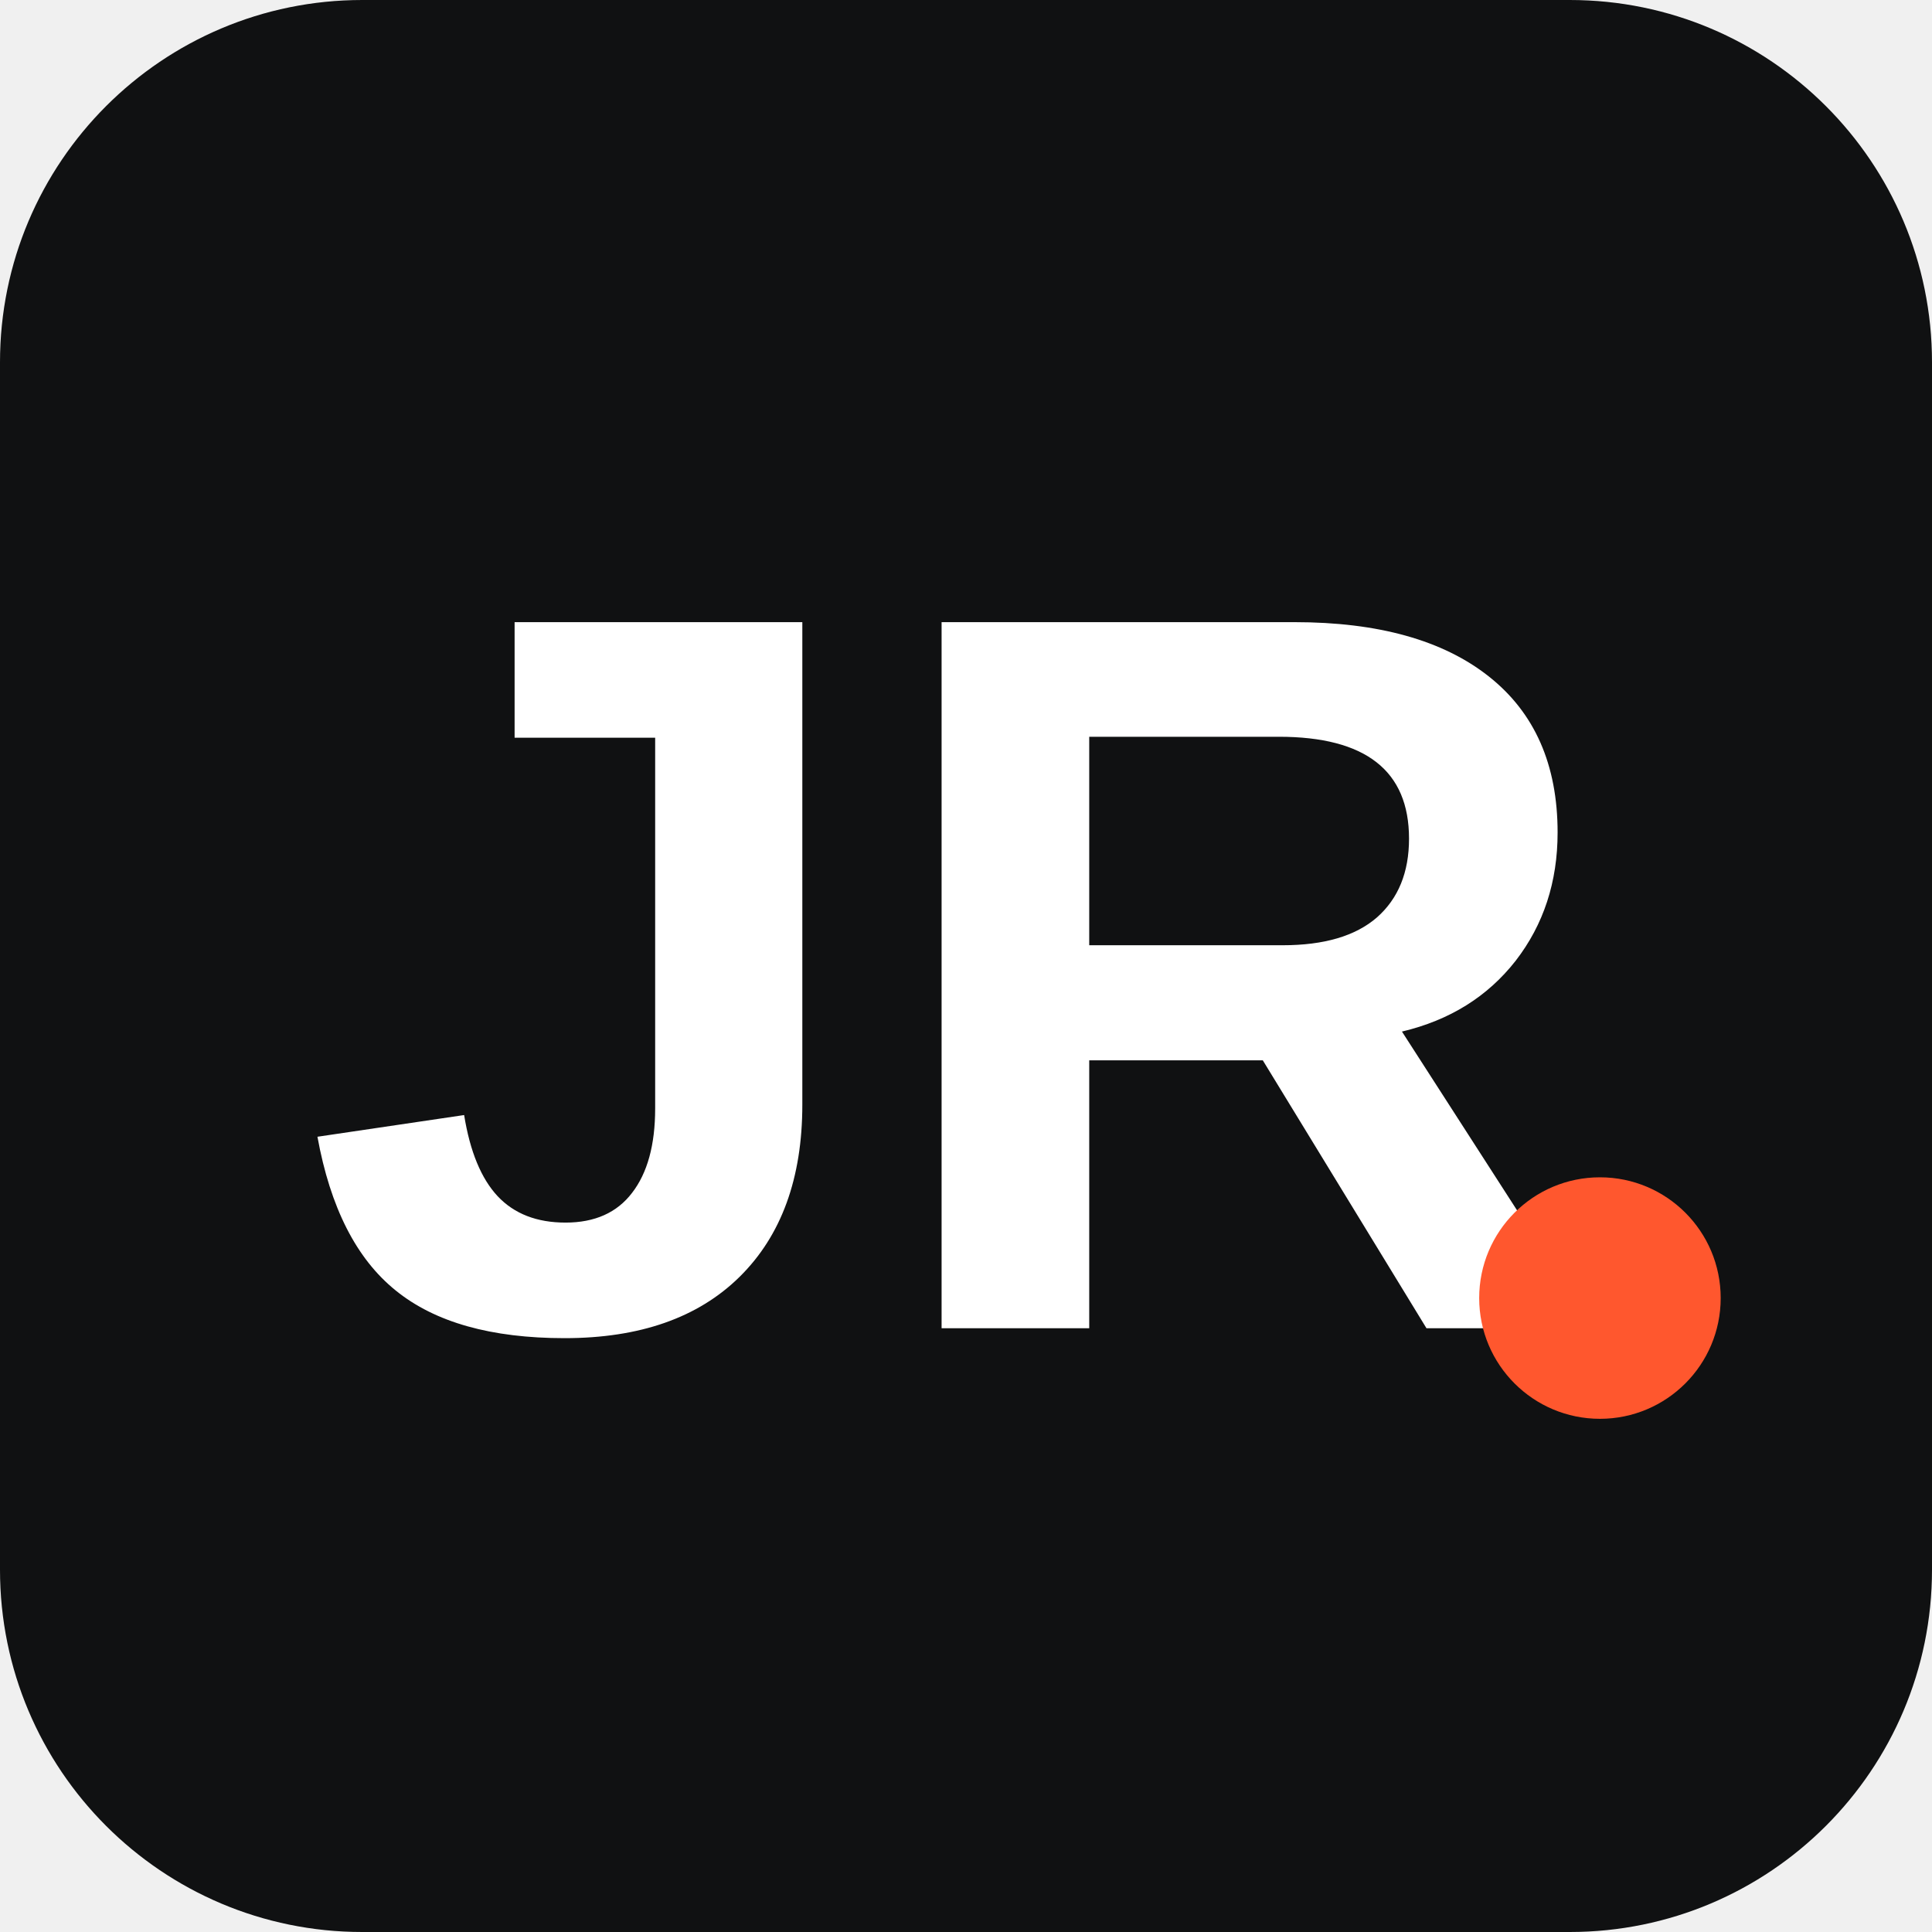
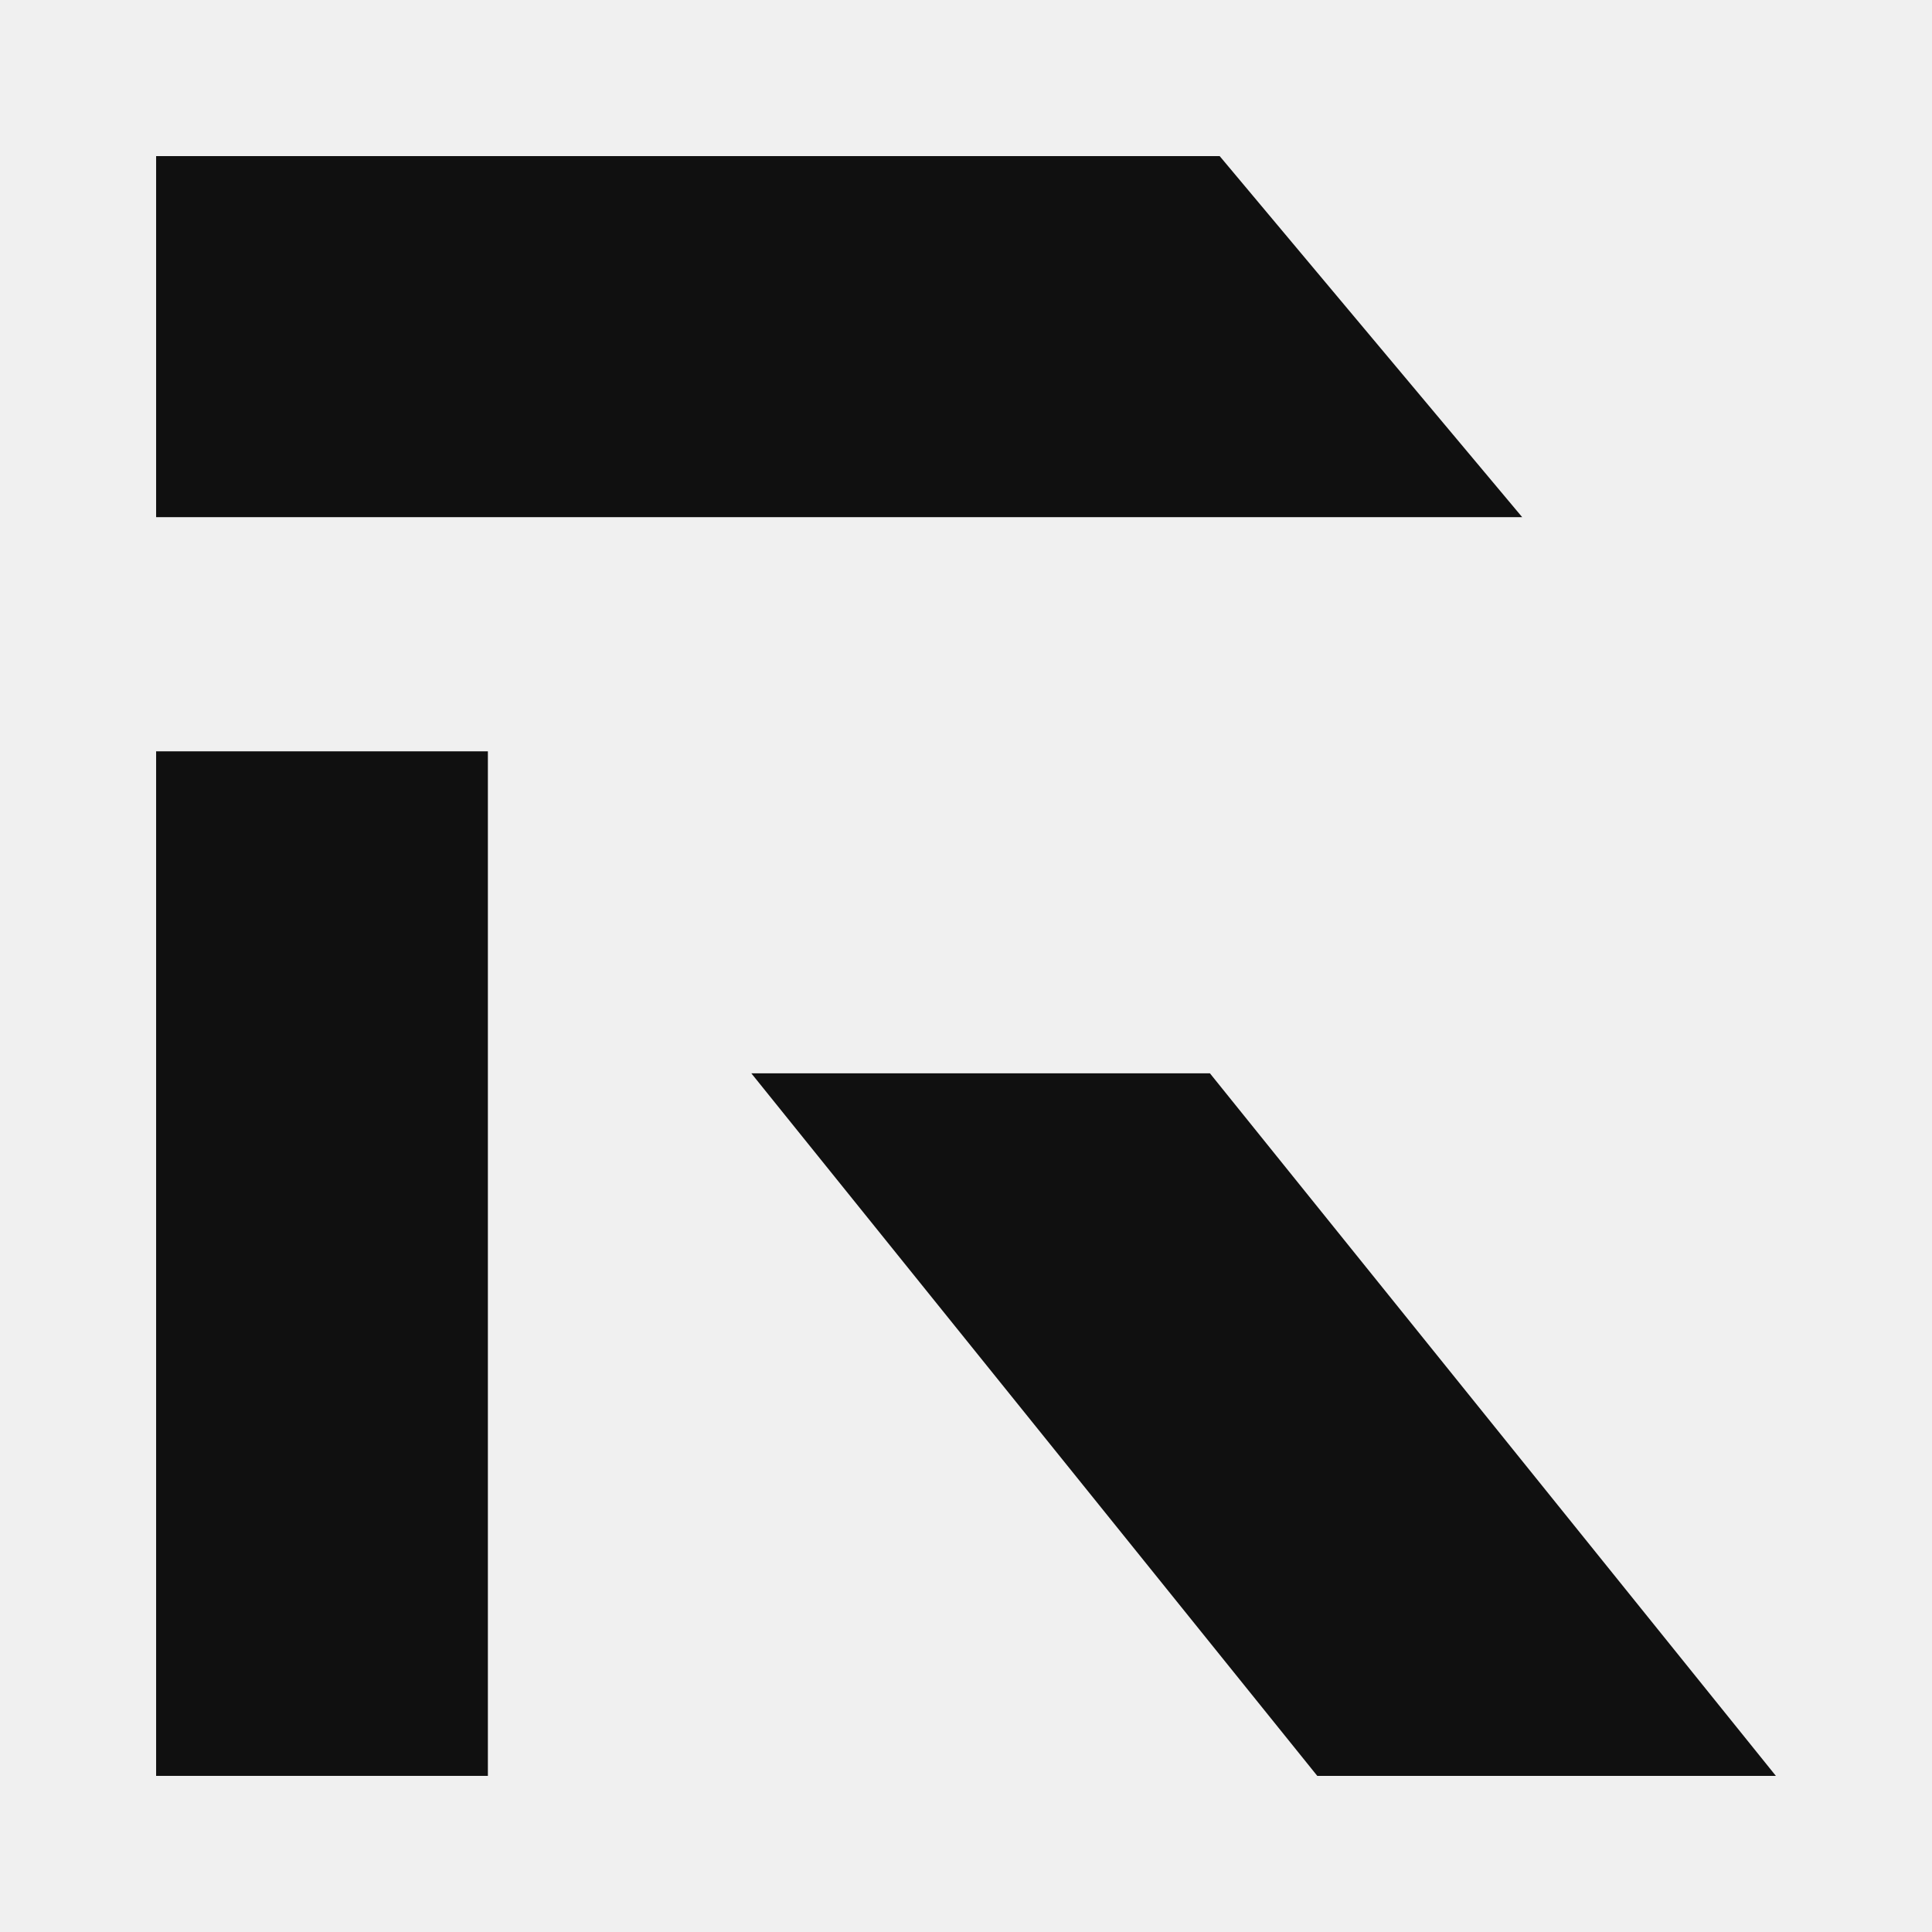
- <svg xmlns="http://www.w3.org/2000/svg" viewBox="0 0 64 64">
-   <rect width="64" height="64" rx="12" fill="#101112" />
-   <text x="10" y="44" fill="#fff" font-family="Arial,sans-serif" font-size="34" font-weight="700">JR</text>
-   <circle cx="53" cy="43" r="4" fill="#ff572e" />
+ <svg xmlns="http://www.w3.org/2000/svg" viewBox="0 0 198 198">
+   <style>path{fill:#101010}@media(prefers-color-scheme:dark){path{fill:#f3f3f3}}</style>
+   <path d="M16 16H125L156 53H16Z" />
+   <path d="M16 77H50V182H16Z" />
+   <path d="M77 110H124L182 182H135Z" />
</svg>
